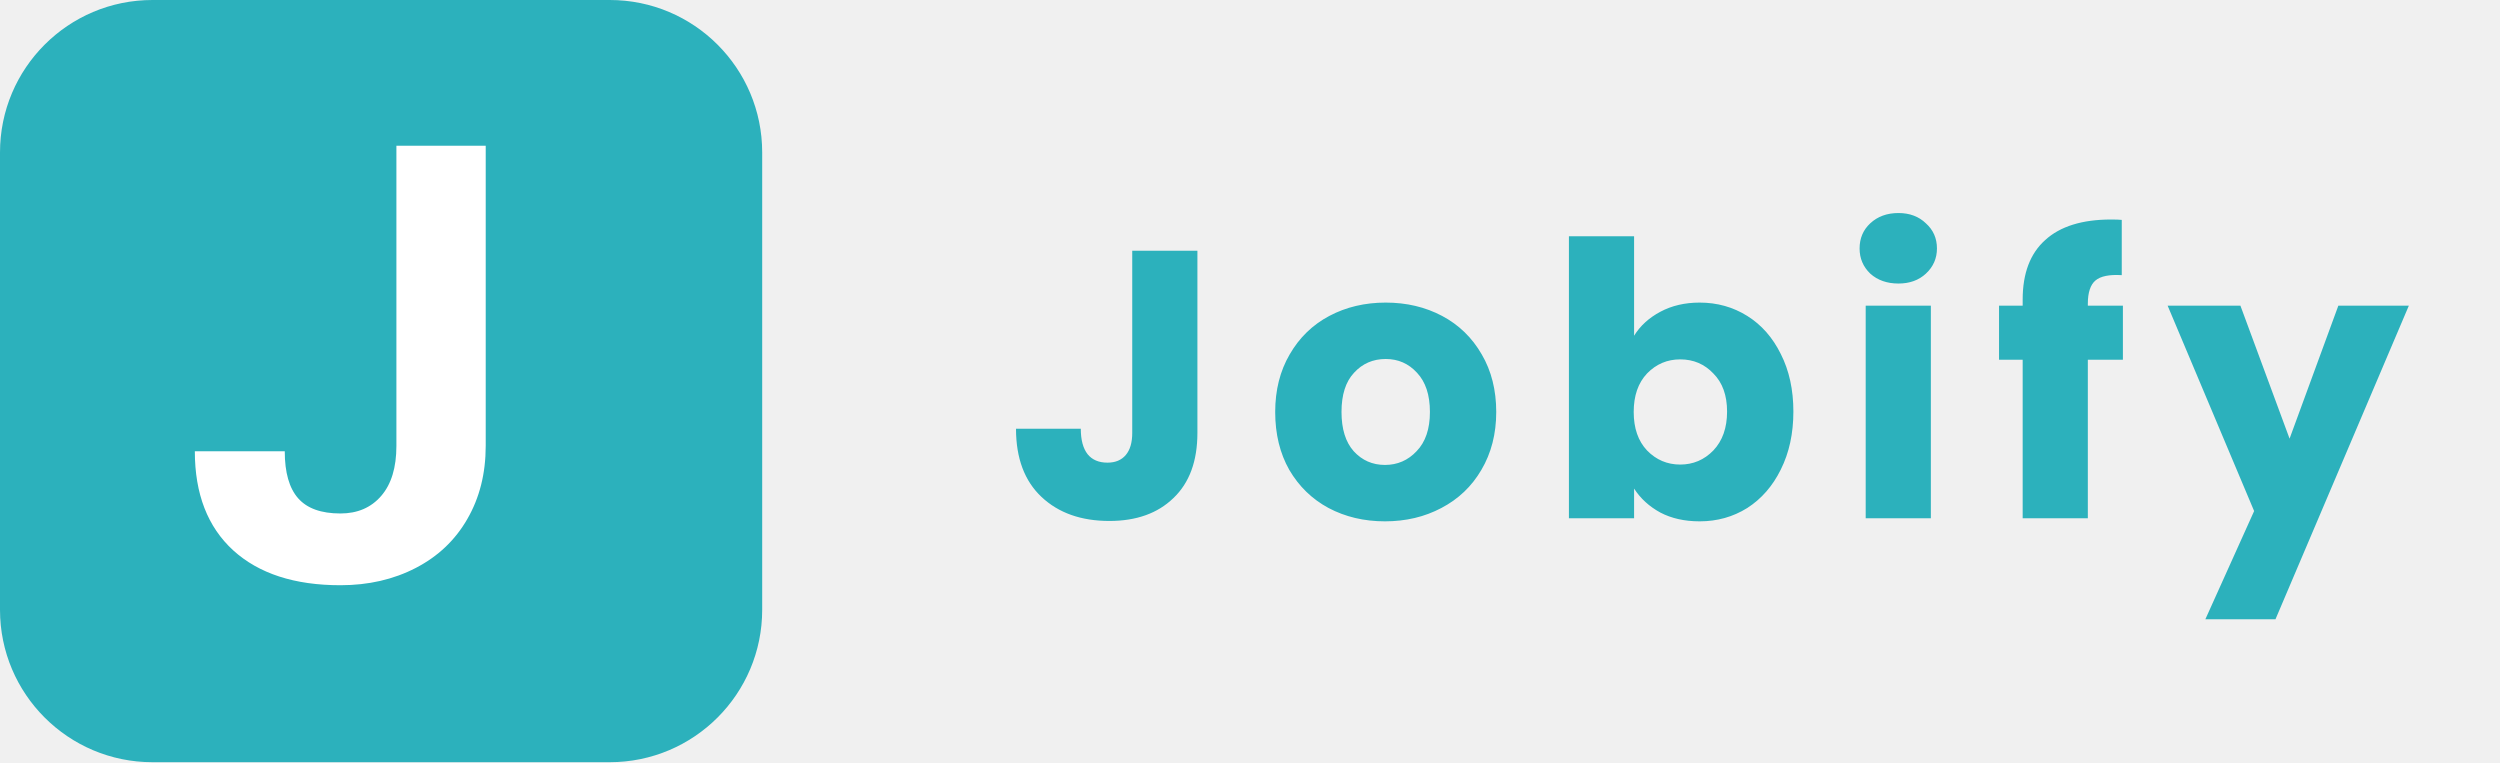
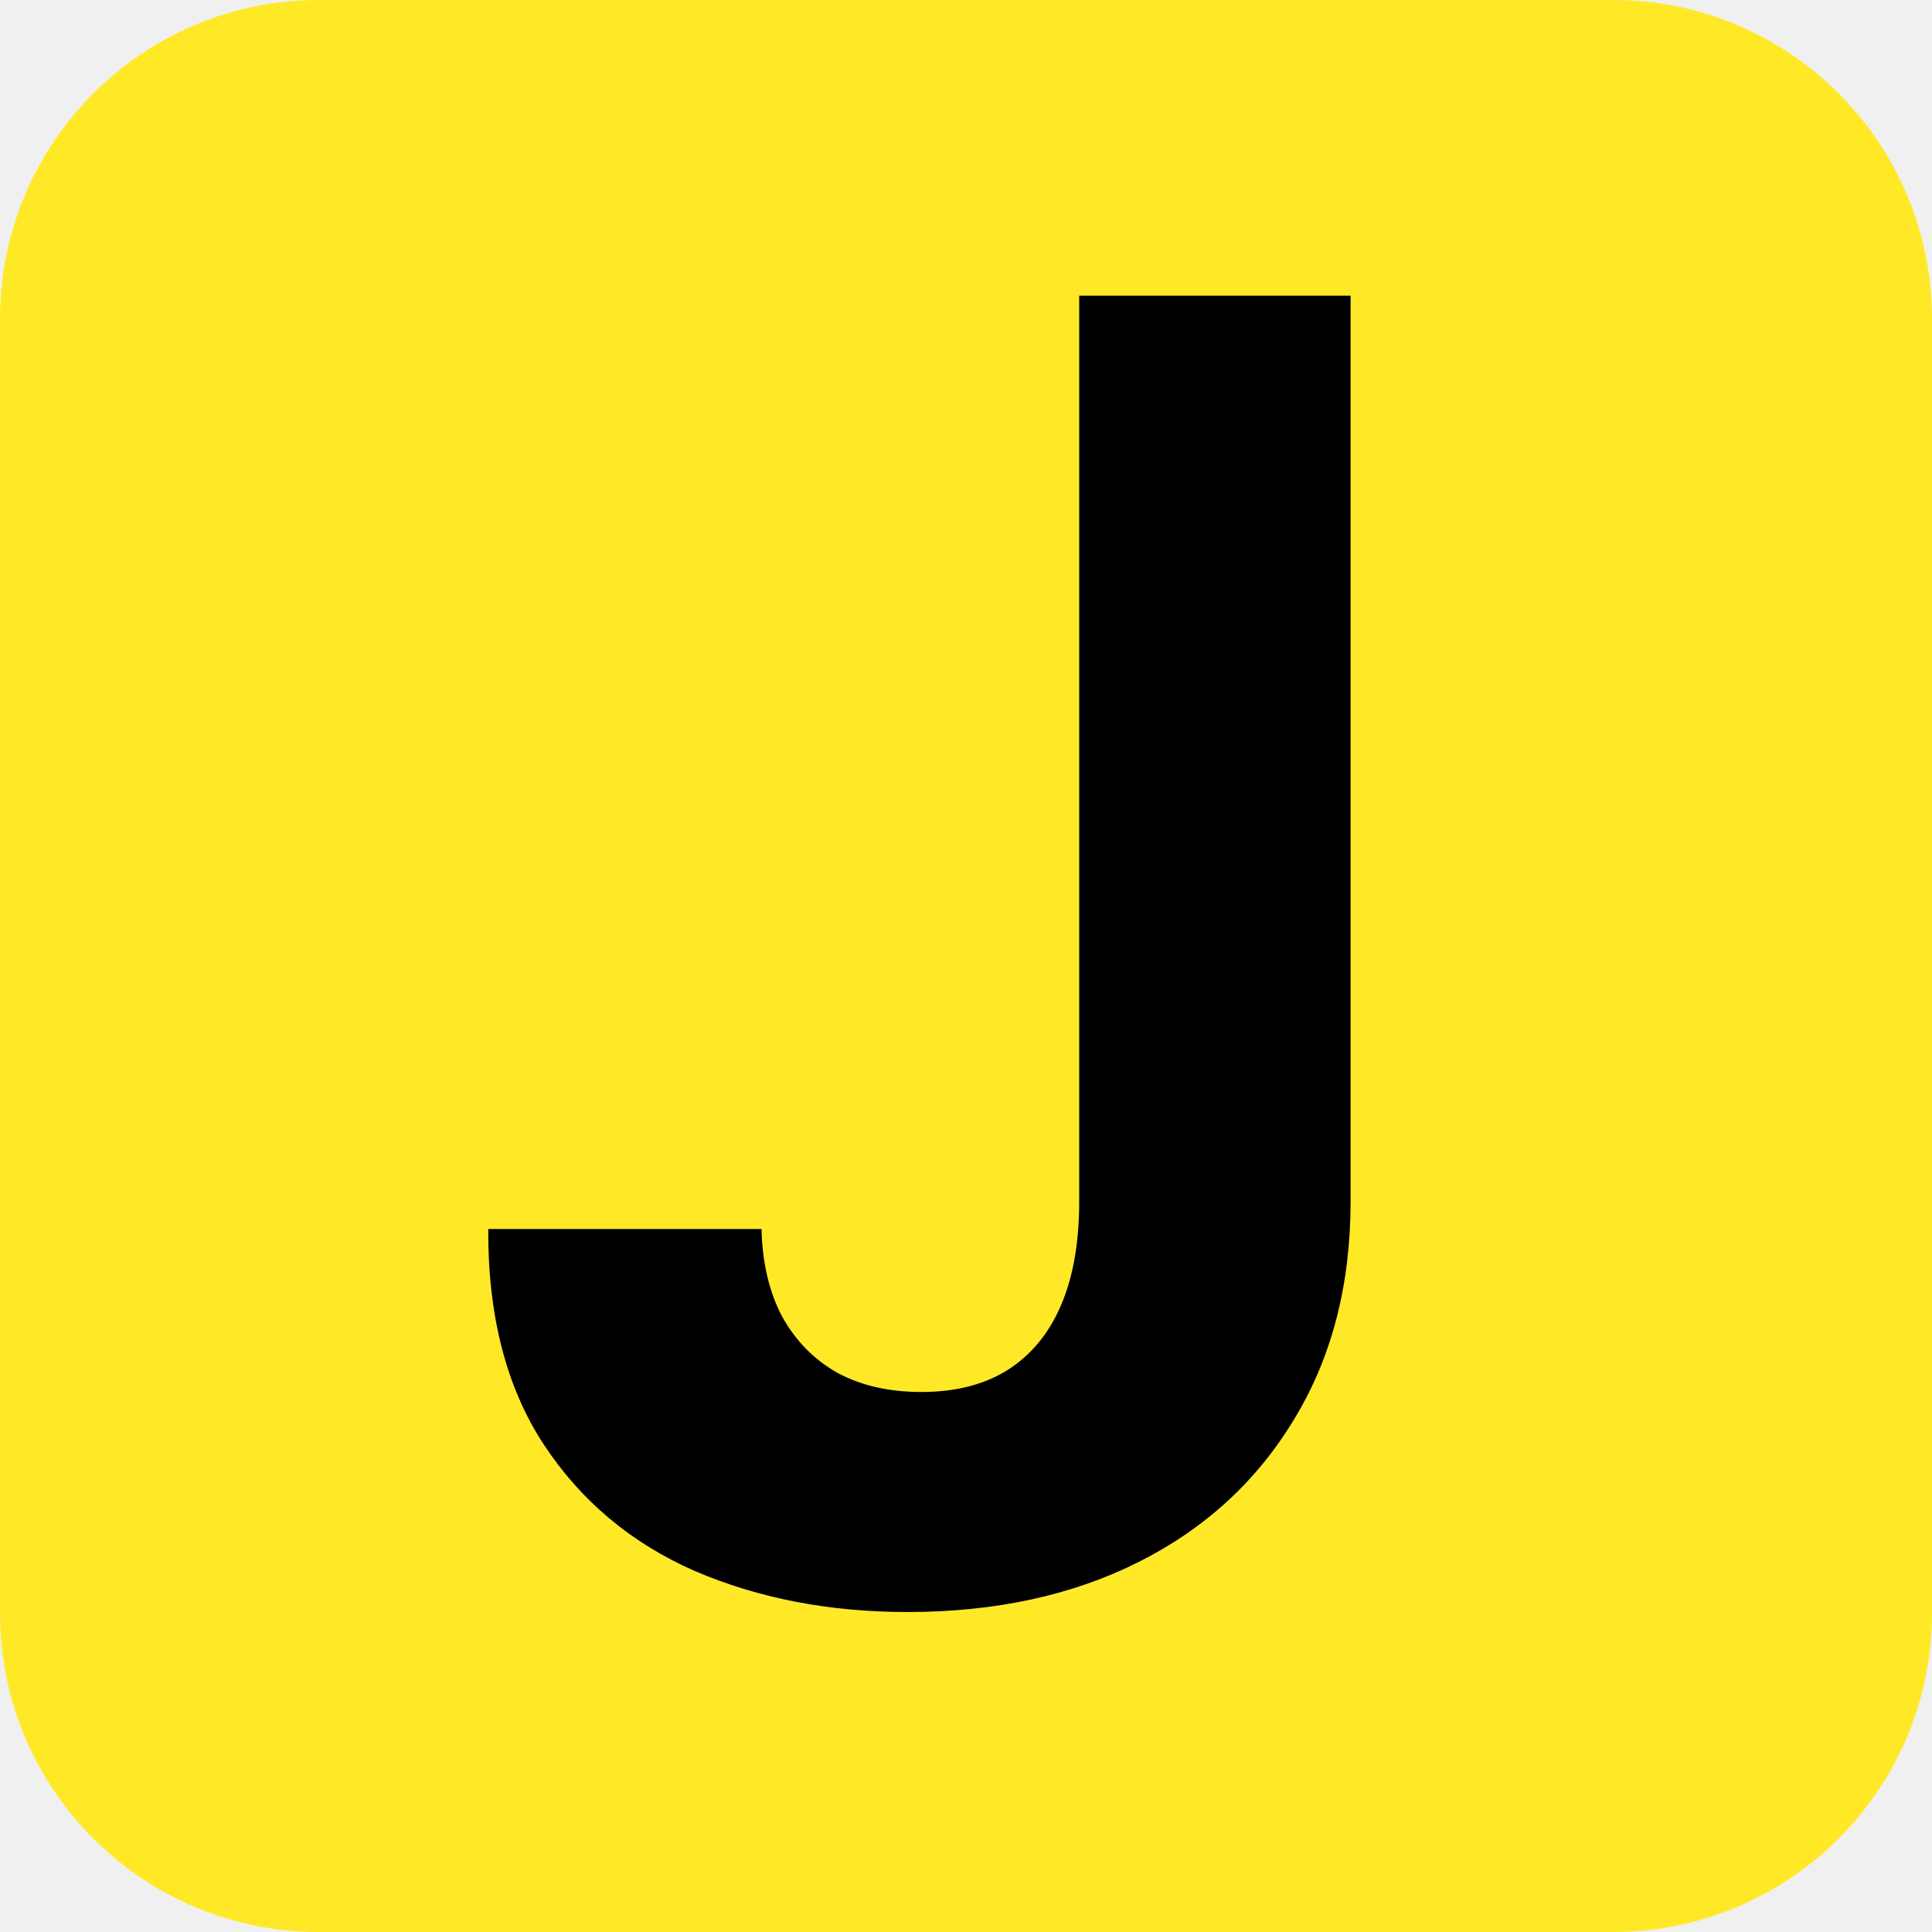
- <svg xmlns="http://www.w3.org/2000/svg" width="164" height="50" viewBox="0 0 164 50" fill="none">
-   <path d="M78.55 16.45V28.4C78.55 30.25 78.025 31.675 76.975 32.675C75.942 33.675 74.542 34.175 72.775 34.175C70.925 34.175 69.442 33.65 68.325 32.6C67.208 31.55 66.65 30.058 66.65 28.125H70.9C70.9 28.858 71.05 29.417 71.35 29.8C71.65 30.167 72.083 30.35 72.65 30.35C73.167 30.35 73.567 30.183 73.85 29.85C74.133 29.517 74.275 29.033 74.275 28.4V16.45H78.55ZM90.853 34.2C89.487 34.2 88.253 33.908 87.153 33.325C86.07 32.742 85.212 31.908 84.578 30.825C83.962 29.742 83.653 28.475 83.653 27.025C83.653 25.592 83.97 24.333 84.603 23.25C85.237 22.15 86.103 21.308 87.203 20.725C88.303 20.142 89.537 19.85 90.903 19.85C92.27 19.85 93.503 20.142 94.603 20.725C95.703 21.308 96.57 22.15 97.203 23.25C97.837 24.333 98.153 25.592 98.153 27.025C98.153 28.458 97.828 29.725 97.178 30.825C96.545 31.908 95.67 32.742 94.553 33.325C93.453 33.908 92.22 34.2 90.853 34.2ZM90.853 30.5C91.67 30.5 92.362 30.2 92.928 29.6C93.511 29 93.803 28.142 93.803 27.025C93.803 25.908 93.52 25.05 92.953 24.45C92.403 23.85 91.72 23.55 90.903 23.55C90.07 23.55 89.378 23.85 88.828 24.45C88.278 25.033 88.003 25.892 88.003 27.025C88.003 28.142 88.27 29 88.803 29.6C89.353 30.2 90.037 30.5 90.853 30.5ZM107.196 22.025C107.596 21.375 108.171 20.85 108.921 20.45C109.671 20.05 110.529 19.85 111.496 19.85C112.646 19.85 113.688 20.142 114.621 20.725C115.554 21.308 116.288 22.142 116.821 23.225C117.371 24.308 117.646 25.567 117.646 27C117.646 28.433 117.371 29.7 116.821 30.8C116.288 31.883 115.554 32.725 114.621 33.325C113.688 33.908 112.646 34.2 111.496 34.2C110.513 34.2 109.654 34.008 108.921 33.625C108.188 33.225 107.613 32.7 107.196 32.05V34H102.921V15.5H107.196V22.025ZM113.296 27C113.296 25.933 112.996 25.1 112.396 24.5C111.813 23.883 111.088 23.575 110.221 23.575C109.371 23.575 108.646 23.883 108.046 24.5C107.463 25.117 107.171 25.958 107.171 27.025C107.171 28.092 107.463 28.933 108.046 29.55C108.646 30.167 109.371 30.475 110.221 30.475C111.071 30.475 111.796 30.167 112.396 29.55C112.996 28.917 113.296 28.067 113.296 27ZM124.539 18.6C123.789 18.6 123.172 18.383 122.689 17.95C122.222 17.5 121.989 16.95 121.989 16.3C121.989 15.633 122.222 15.083 122.689 14.65C123.172 14.2 123.789 13.975 124.539 13.975C125.272 13.975 125.872 14.2 126.339 14.65C126.822 15.083 127.064 15.633 127.064 16.3C127.064 16.95 126.822 17.5 126.339 17.95C125.872 18.383 125.272 18.6 124.539 18.6ZM126.664 20.05V34H122.389V20.05H126.664ZM139.262 23.6H136.962V34H132.687V23.6H131.137V20.05H132.687V19.65C132.687 17.933 133.179 16.633 134.162 15.75C135.145 14.85 136.587 14.4 138.487 14.4C138.804 14.4 139.037 14.408 139.187 14.425V18.05C138.37 18 137.795 18.117 137.462 18.4C137.129 18.683 136.962 19.192 136.962 19.925V20.05H139.262V23.6ZM158.021 20.05L149.271 40.625H144.671L147.871 33.525L142.196 20.05H146.971L150.196 28.775L153.396 20.05H158.021Z" fill="#2CB1BC" />
-   <rect width="50" height="50" rx="10" fill="#2CB1BC" />
-   <path d="M26.004 9.562H31.863V29.25C31.863 31.06 31.46 32.661 30.652 34.055C29.858 35.435 28.732 36.503 27.273 37.258C25.815 38.013 24.168 38.391 22.332 38.391C19.324 38.391 16.98 37.629 15.301 36.105C13.621 34.569 12.781 32.401 12.781 29.602H18.68C18.68 30.995 18.973 32.023 19.559 32.688C20.145 33.352 21.069 33.684 22.332 33.684C23.452 33.684 24.344 33.3 25.008 32.531C25.672 31.763 26.004 30.669 26.004 29.25V9.562Z" fill="white" />
+ <svg xmlns="http://www.w3.org/2000/svg" width="45" height="45" viewBox="0 0 45 45" fill="none">
+   <path d="M0 7.427C0 3.325 3.325 0 7.427 0H37.573C41.675 0 45 3.325 45 7.427V37.573C45 41.675 41.675 45 37.573 45H7.427C3.325 45 0 41.675 0 37.573V7.427Z" fill="#FFE927" />
+   <path d="M25.137 6.887H31.458V27.976C31.458 29.926 31.02 31.619 30.143 33.057C29.277 34.494 28.071 35.602 26.525 36.38C24.979 37.158 23.182 37.547 21.134 37.547C19.313 37.547 17.659 37.227 16.172 36.587C14.695 35.937 13.523 34.952 12.657 33.633C11.79 32.304 11.362 30.635 11.372 28.626H17.737C17.757 29.424 17.919 30.108 18.225 30.679C18.54 31.24 18.968 31.674 19.51 31.979C20.061 32.274 20.711 32.422 21.459 32.422C22.247 32.422 22.911 32.255 23.453 31.92C24.004 31.575 24.423 31.073 24.708 30.413C24.994 29.754 25.137 28.941 25.137 27.976V6.887Z" fill="black" />
</svg>
